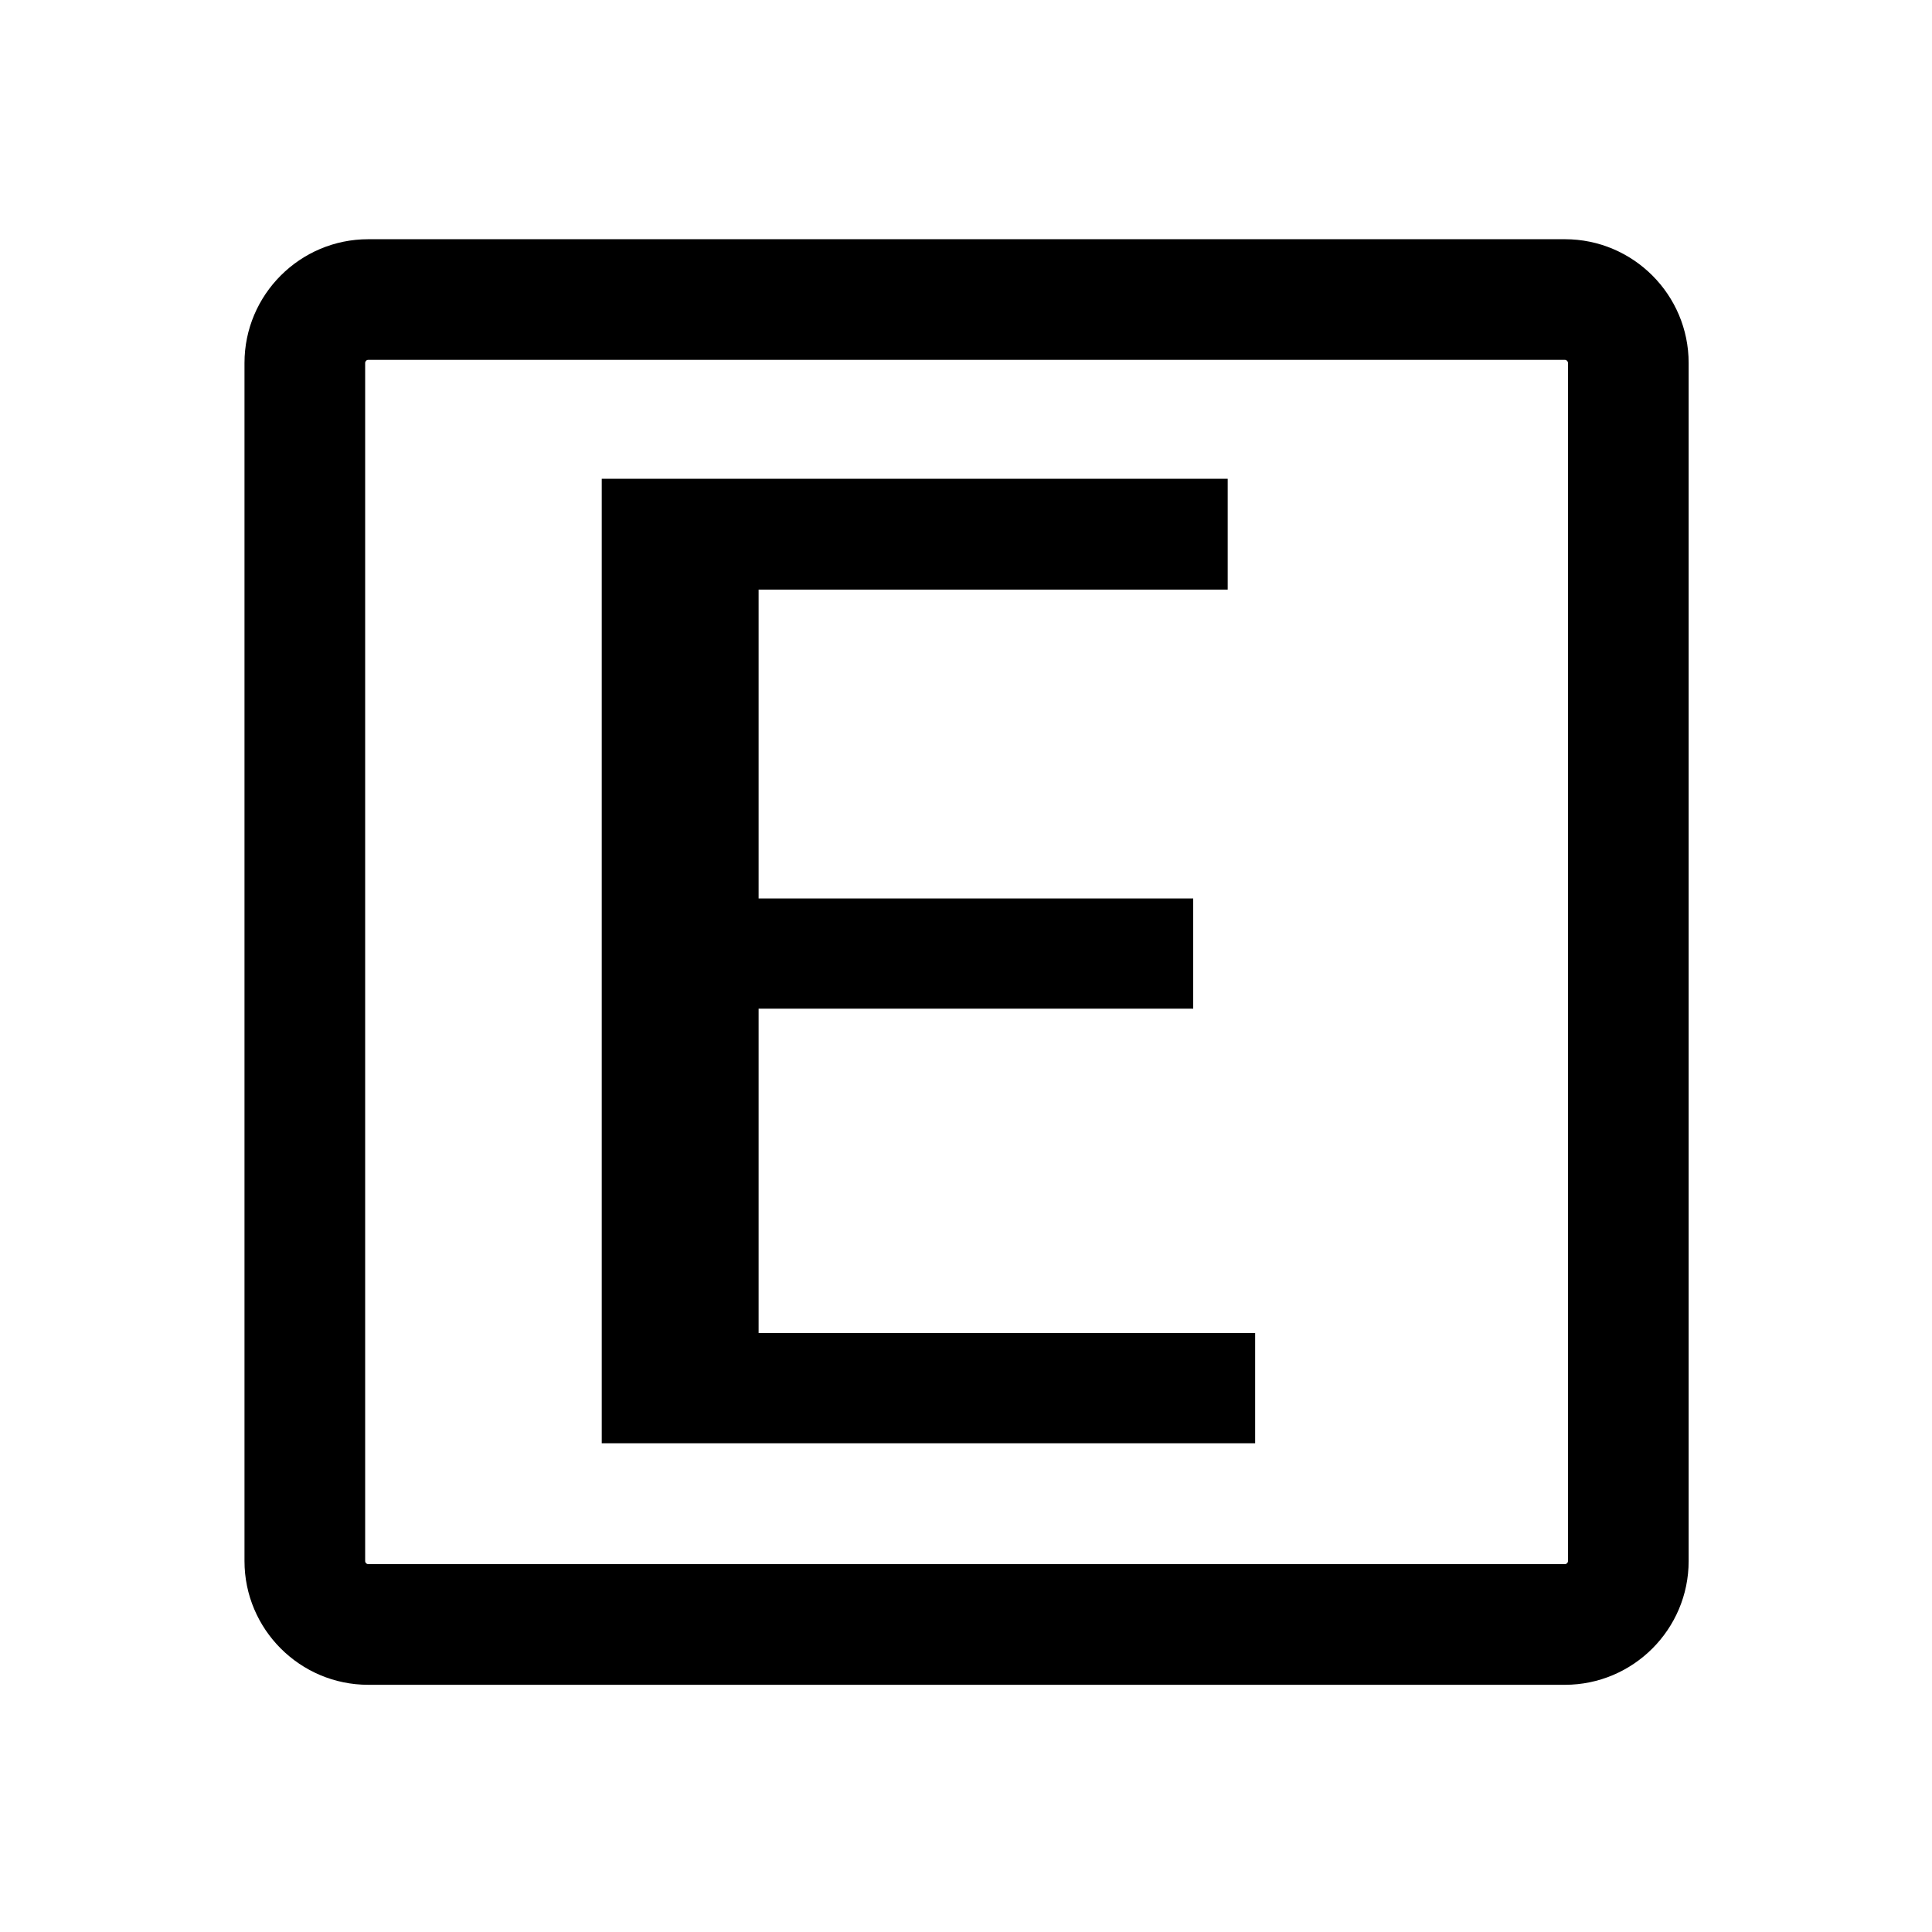
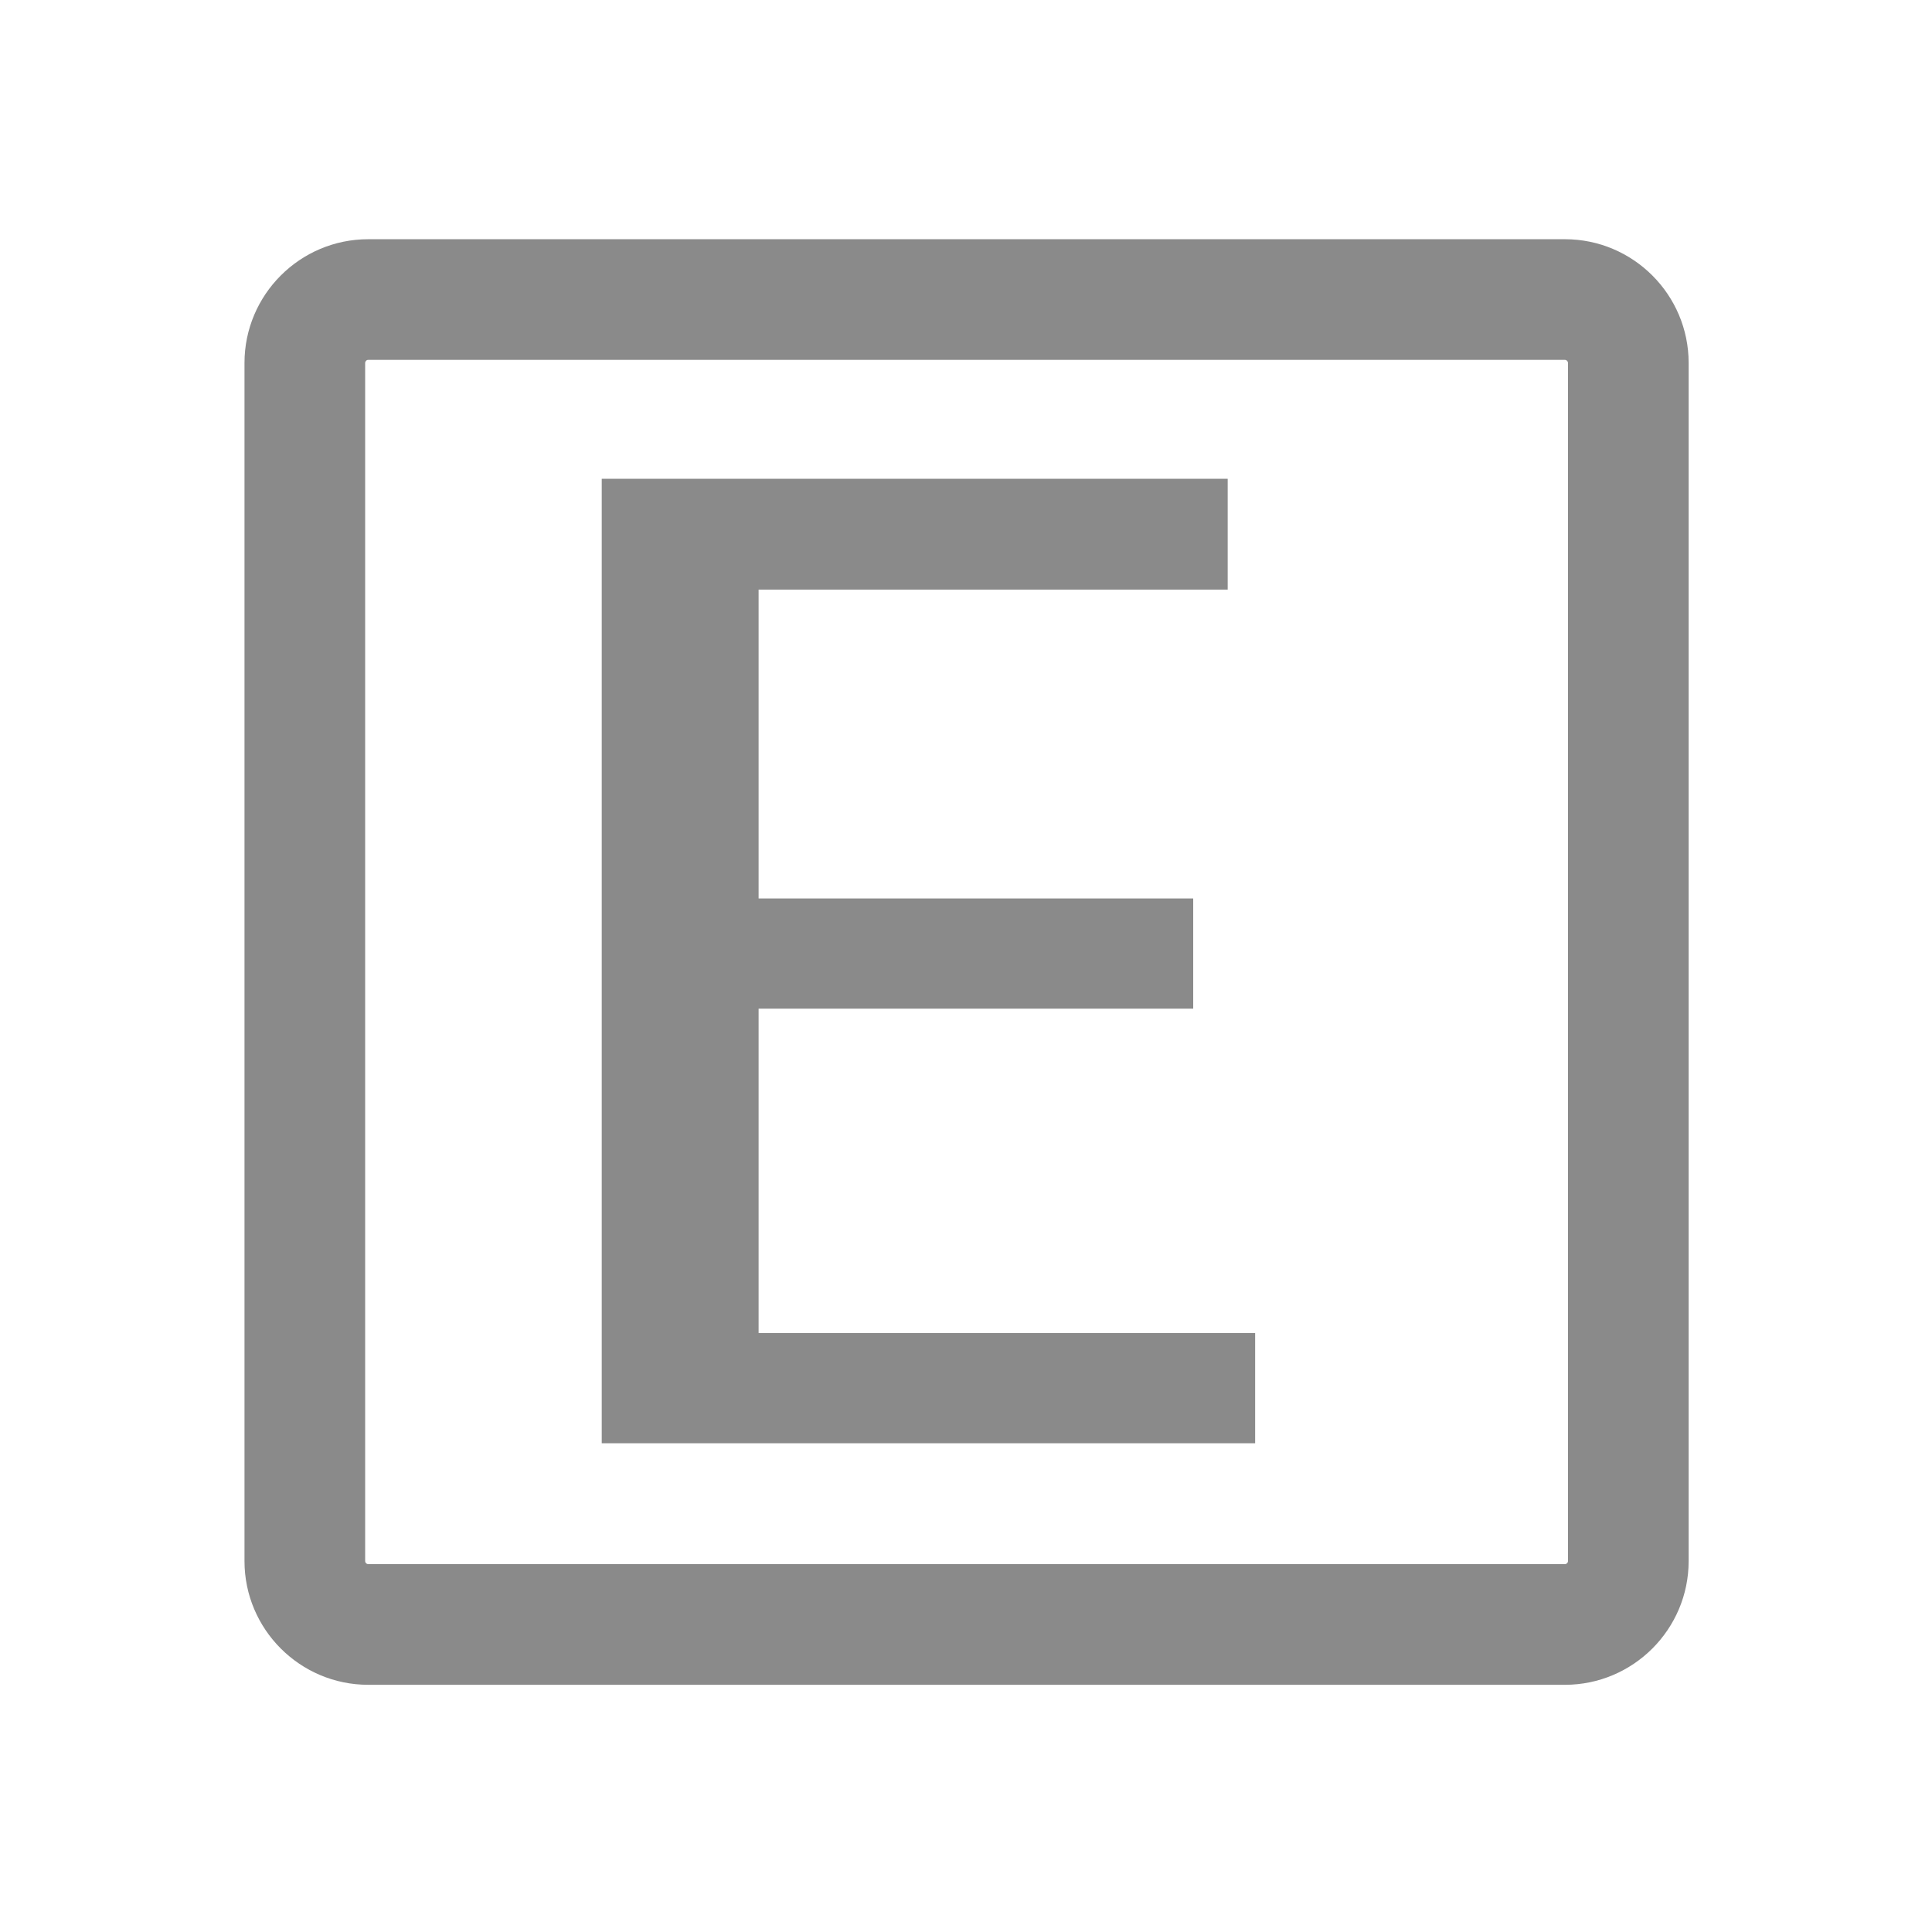
- <svg xmlns="http://www.w3.org/2000/svg" t="1676541583653" class="icon" viewBox="0 0 1024 1024" version="1.1" p-id="2618" width="200" height="200">
-   <path d="M402.076 534.61 632.425 534.61 632.425 476.197 402.076 476.197 402.076 312.502 650.704 312.502 650.704 253.76 318.936 253.76 318.936 764.954 665.253 764.954 665.253 706.541 402.076 706.541Z" p-id="2619" />
-   <path d="M829.431 126.79 195.172 126.79c-36.165 0-65.587 29.422-65.587 65.588l0 635.013c0 36.166 29.422 65.588 65.587 65.588l634.258 0c36.166 0 65.588-29.422 65.588-65.588l0-635.013C895.018 156.213 865.596 126.79 829.431 126.79zM831.062 827.39c0 0.899-0.732 1.631-1.631 1.631L195.172 829.021c-0.898 0-1.63-0.732-1.63-1.631l0-635.013c0-0.899 0.732-1.631 1.63-1.631l634.258 0c0.899 0 1.631 0.732 1.631 1.631L831.062 827.39z" p-id="2620" />
+ <svg xmlns="http://www.w3.org/2000/svg" class="icon" viewBox="0 0 1024 1024" version="1.1" width="200" height="200">
+   <path d="M402.076 534.61 632.425 534.61 632.425 476.197 402.076 476.197 402.076 312.502 650.704 312.502 650.704 253.76 318.936 253.76 318.936 764.954 665.253 764.954 665.253 706.541 402.076 706.541Z" fill="#8a8a8a" />
+   <path d="M829.431 126.79 195.172 126.79c-36.165 0-65.587 29.422-65.587 65.588l0 635.013c0 36.166 29.422 65.588 65.587 65.588l634.258 0c36.166 0 65.588-29.422 65.588-65.588l0-635.013C895.018 156.213 865.596 126.79 829.431 126.79zM831.062 827.39c0 0.899-0.732 1.631-1.631 1.631L195.172 829.021c-0.898 0-1.63-0.732-1.63-1.631l0-635.013c0-0.899 0.732-1.631 1.63-1.631l634.258 0c0.899 0 1.631 0.732 1.631 1.631L831.062 827.39z" fill="#8a8a8a" />
</svg>
